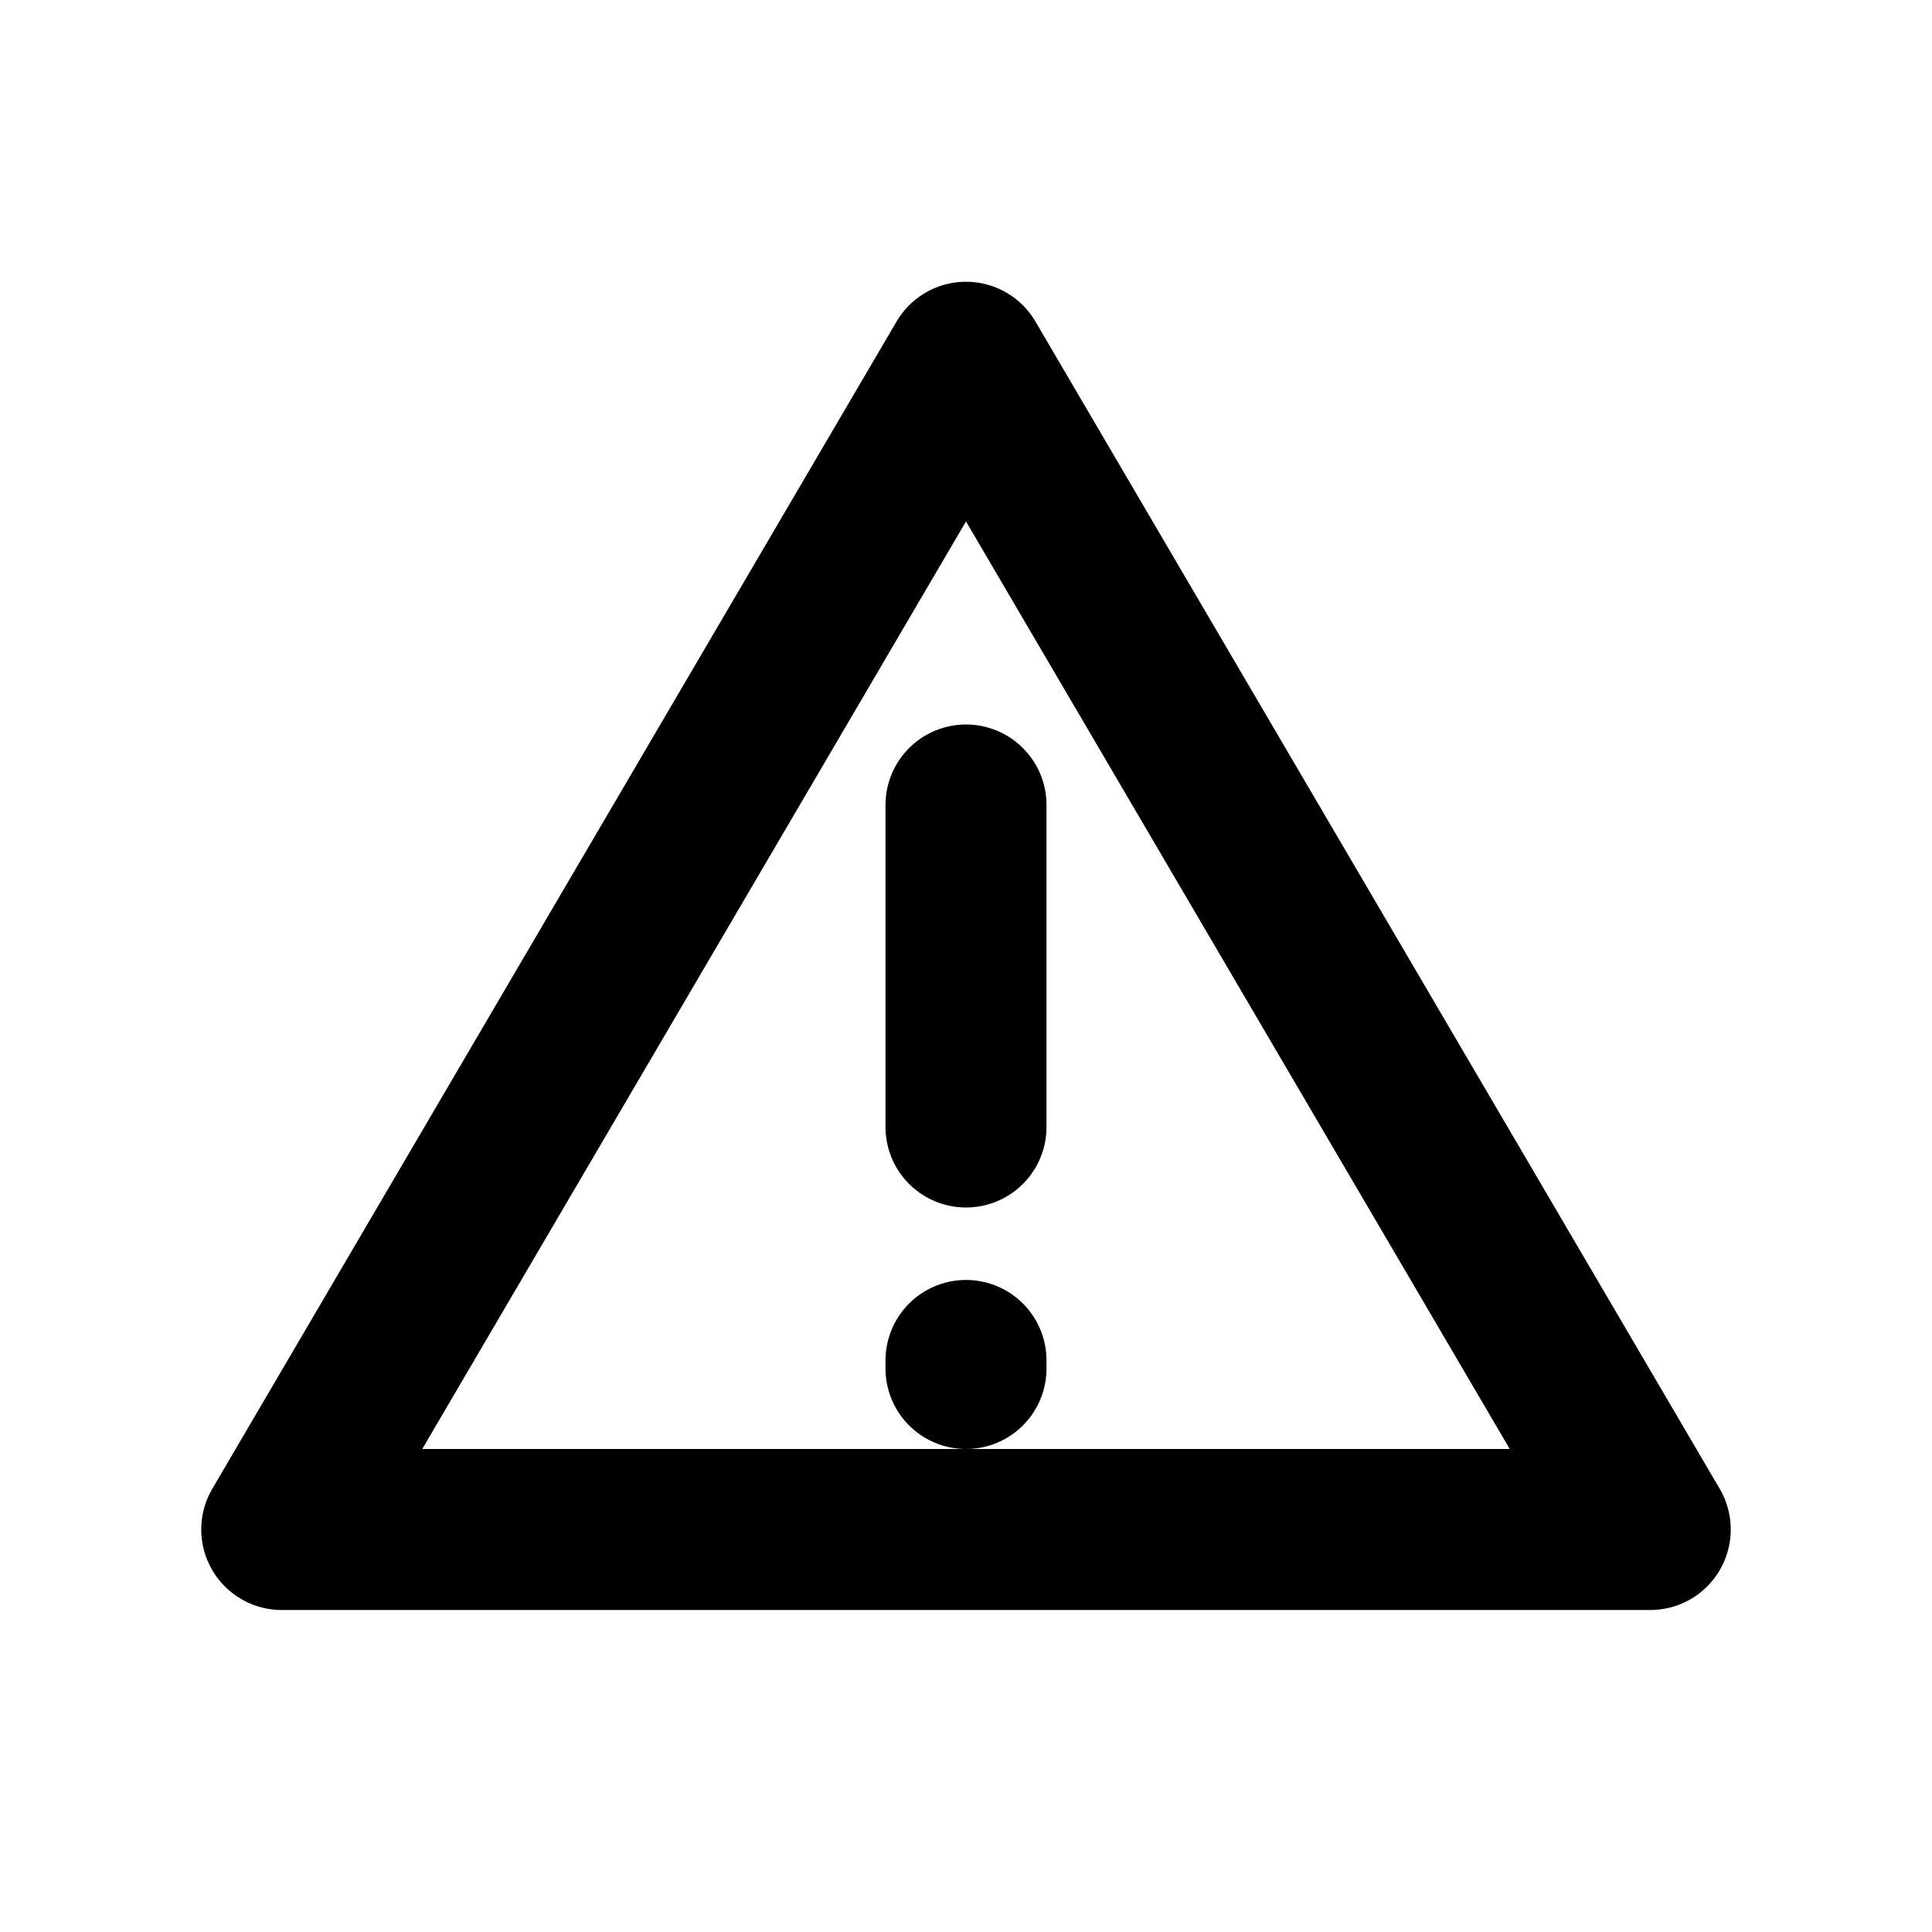
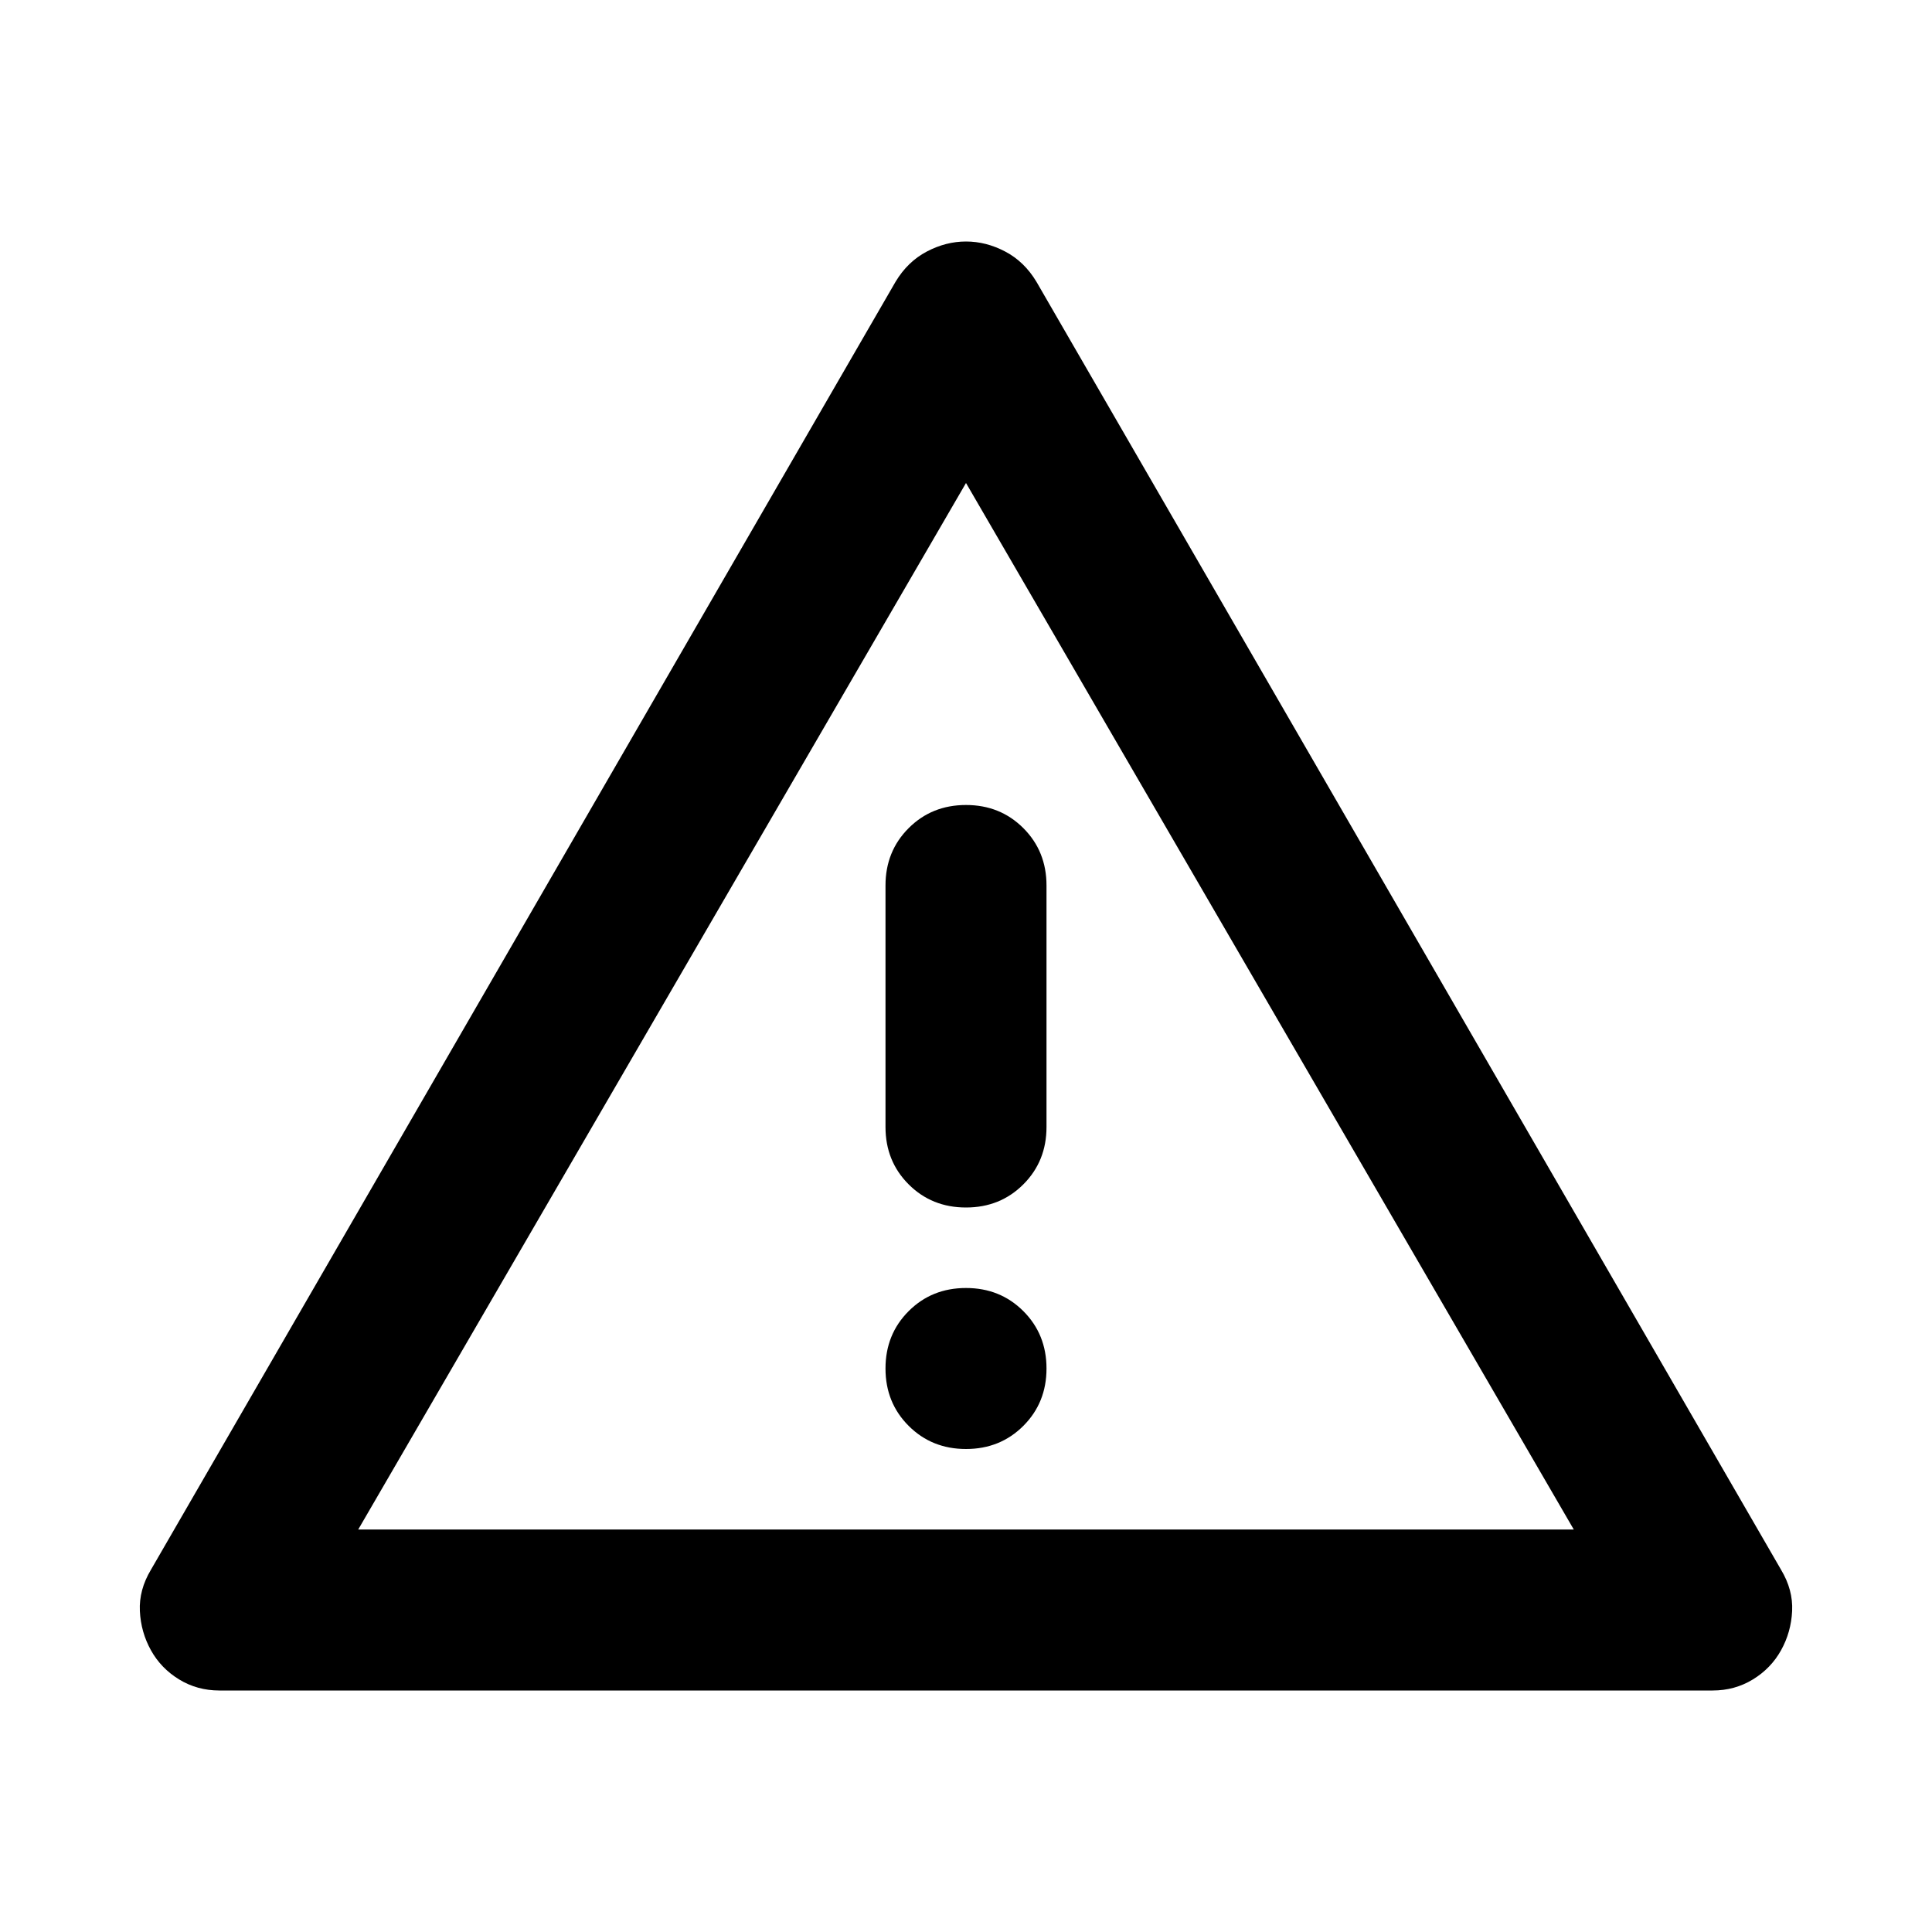
- <svg xmlns="http://www.w3.org/2000/svg" width="24" height="24" viewBox="0 0 24 24" fill="none" stroke="#000" stroke-width="2" stroke-linecap="round" stroke-linejoin="round">
-   <path d="M12 4.5l8.5 14.5h-17z" />
-   <path d="M12 10v4" />
-   <path d="M12 16.9v.1" />
+ <svg xmlns="http://www.w3.org/2000/svg" height="24" viewBox="0 -960 960 960" width="24">
+   <path d="M109-120q-11 0-20-5.5T75-140q-5-9-5.5-19.5T75-180l370-640q6-10 15.5-15t19.5-5q10 0 19.5 5t15.5 15l370 640q6 10 5.5 20.5T885-140q-5 9-14 14.5t-20 5.5H109Zm69-80h604L480-720 178-200Zm302-40q17 0 28.5-11.5T520-280q0-17-11.5-28.5T480-320q-17 0-28.5 11.5T440-280q0 17 11.5 28.5T480-240Zm0-120q17 0 28.5-11.5T520-400v-120q0-17-11.5-28.5T480-560q-17 0-28.5 11.5T440-520v120q0 17 11.5 28.5T480-360Zm0-100Z" />
</svg>
